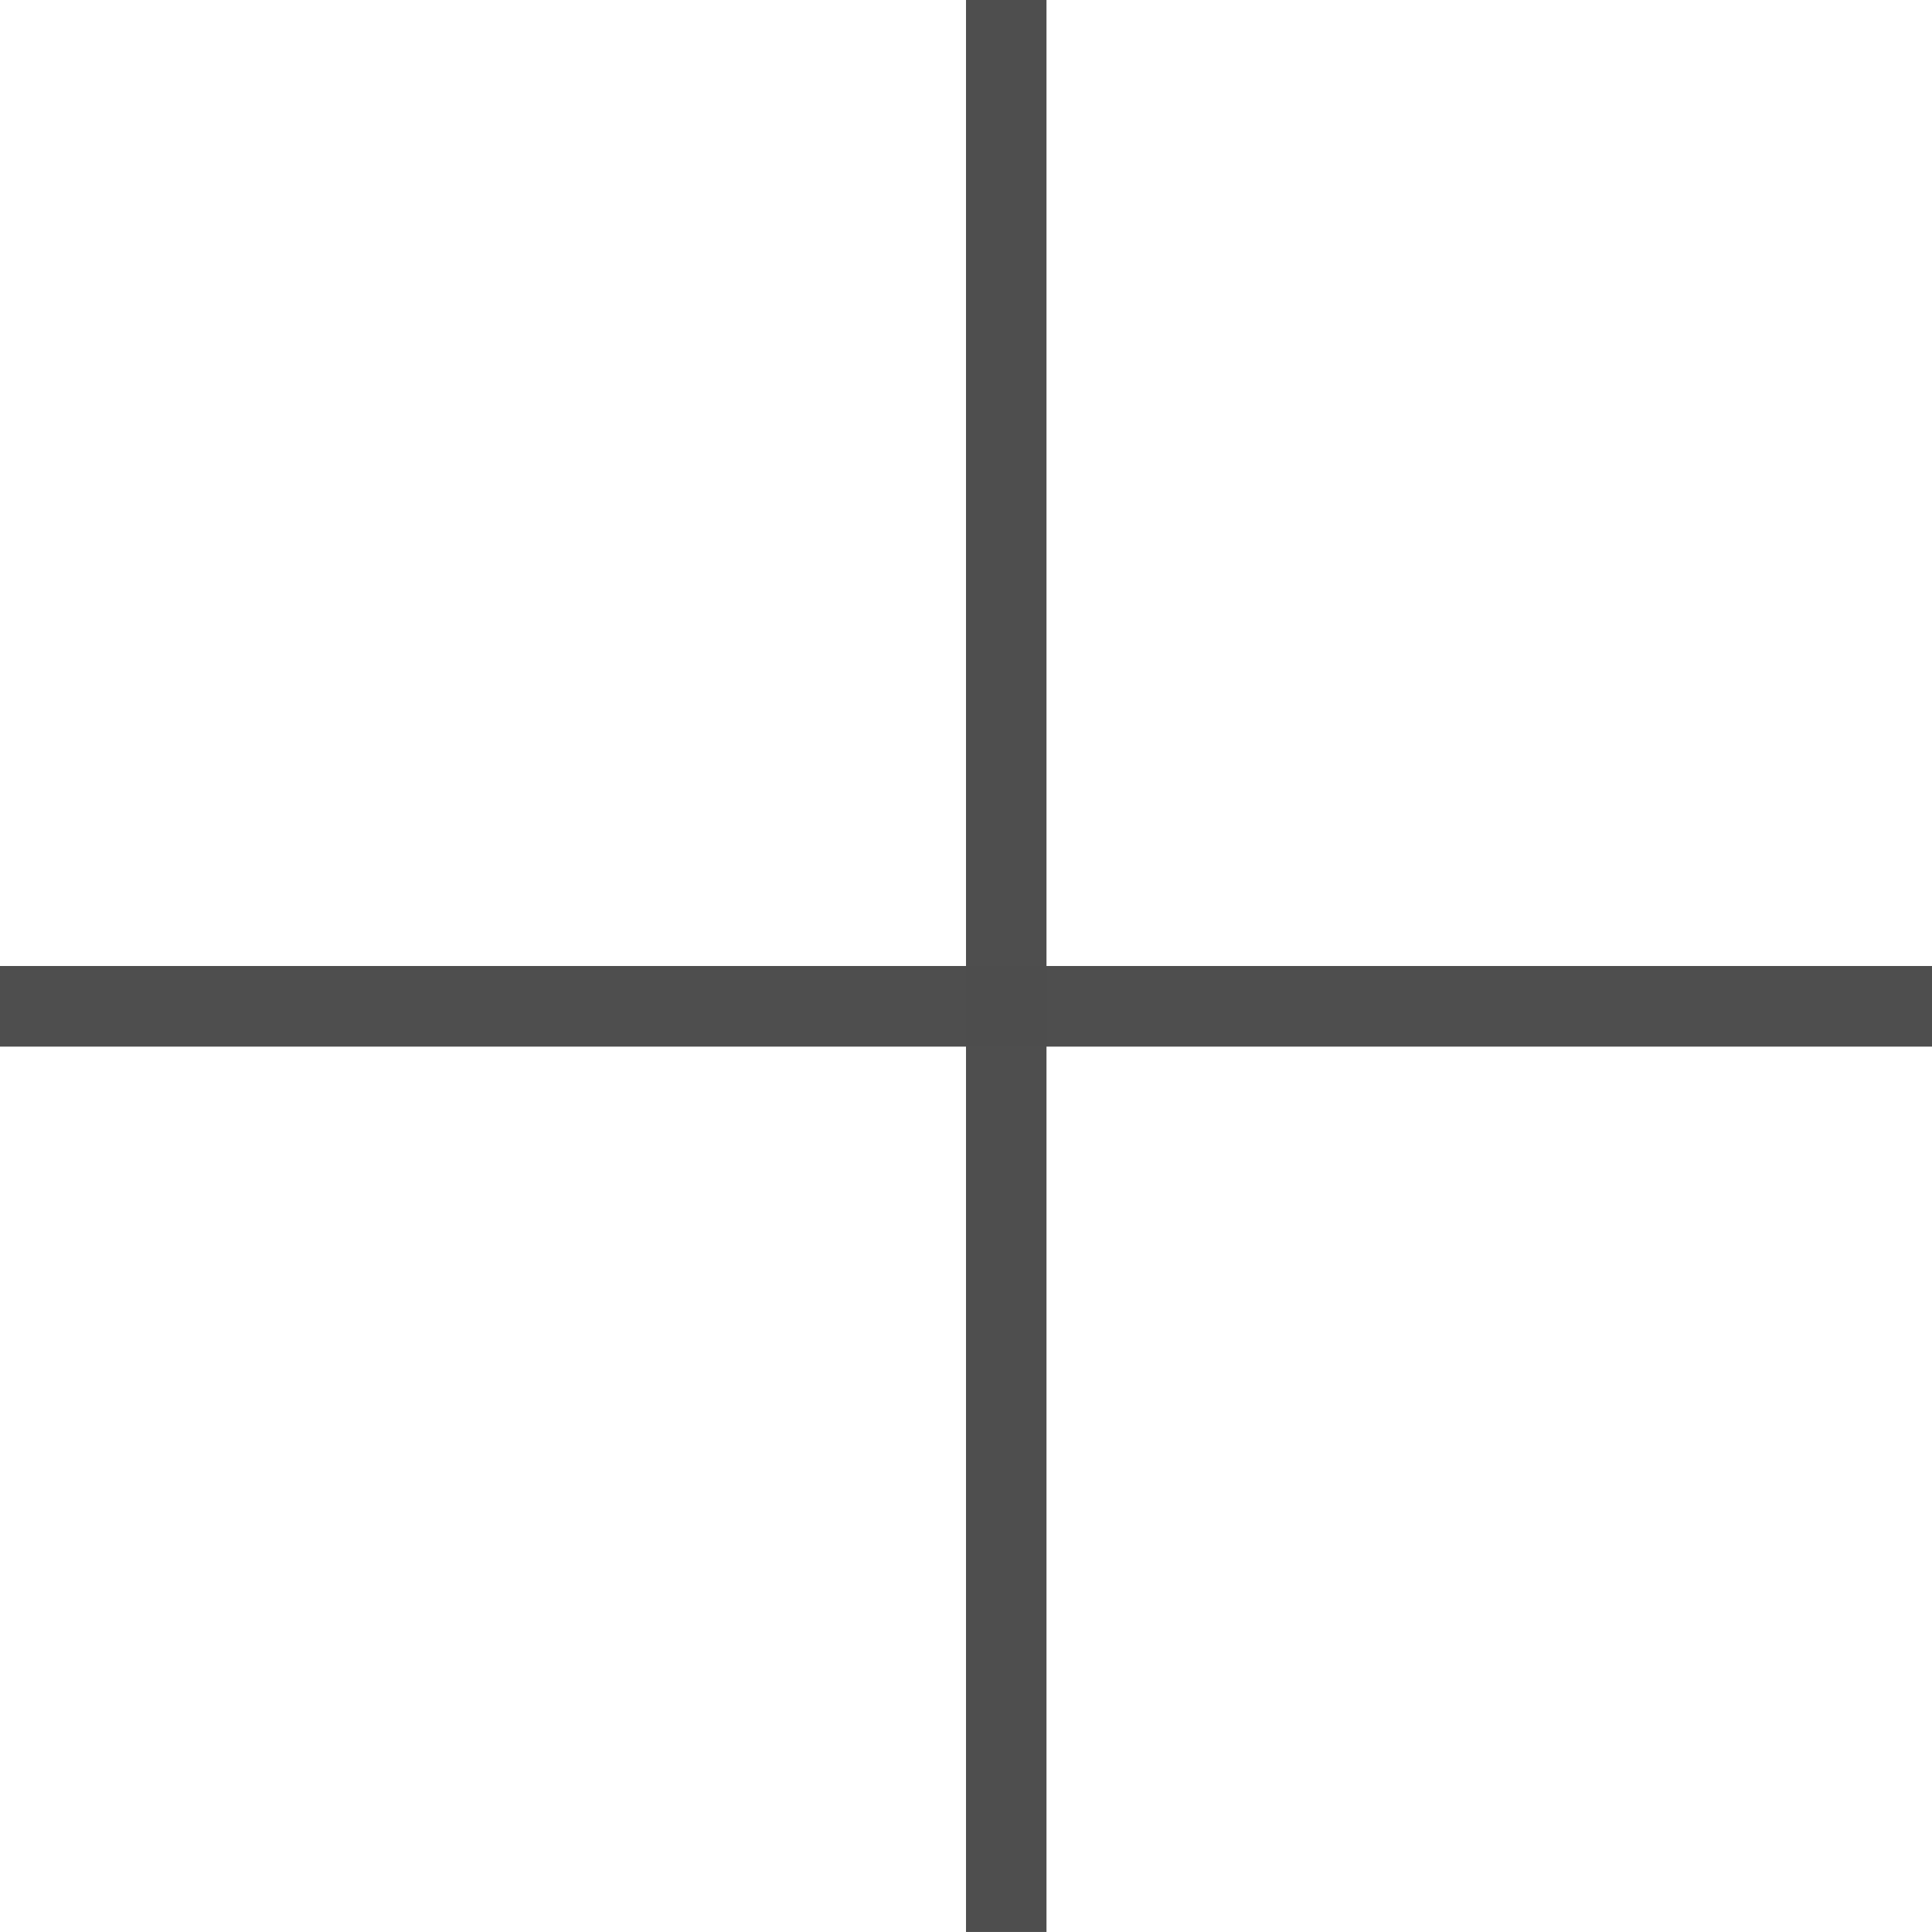
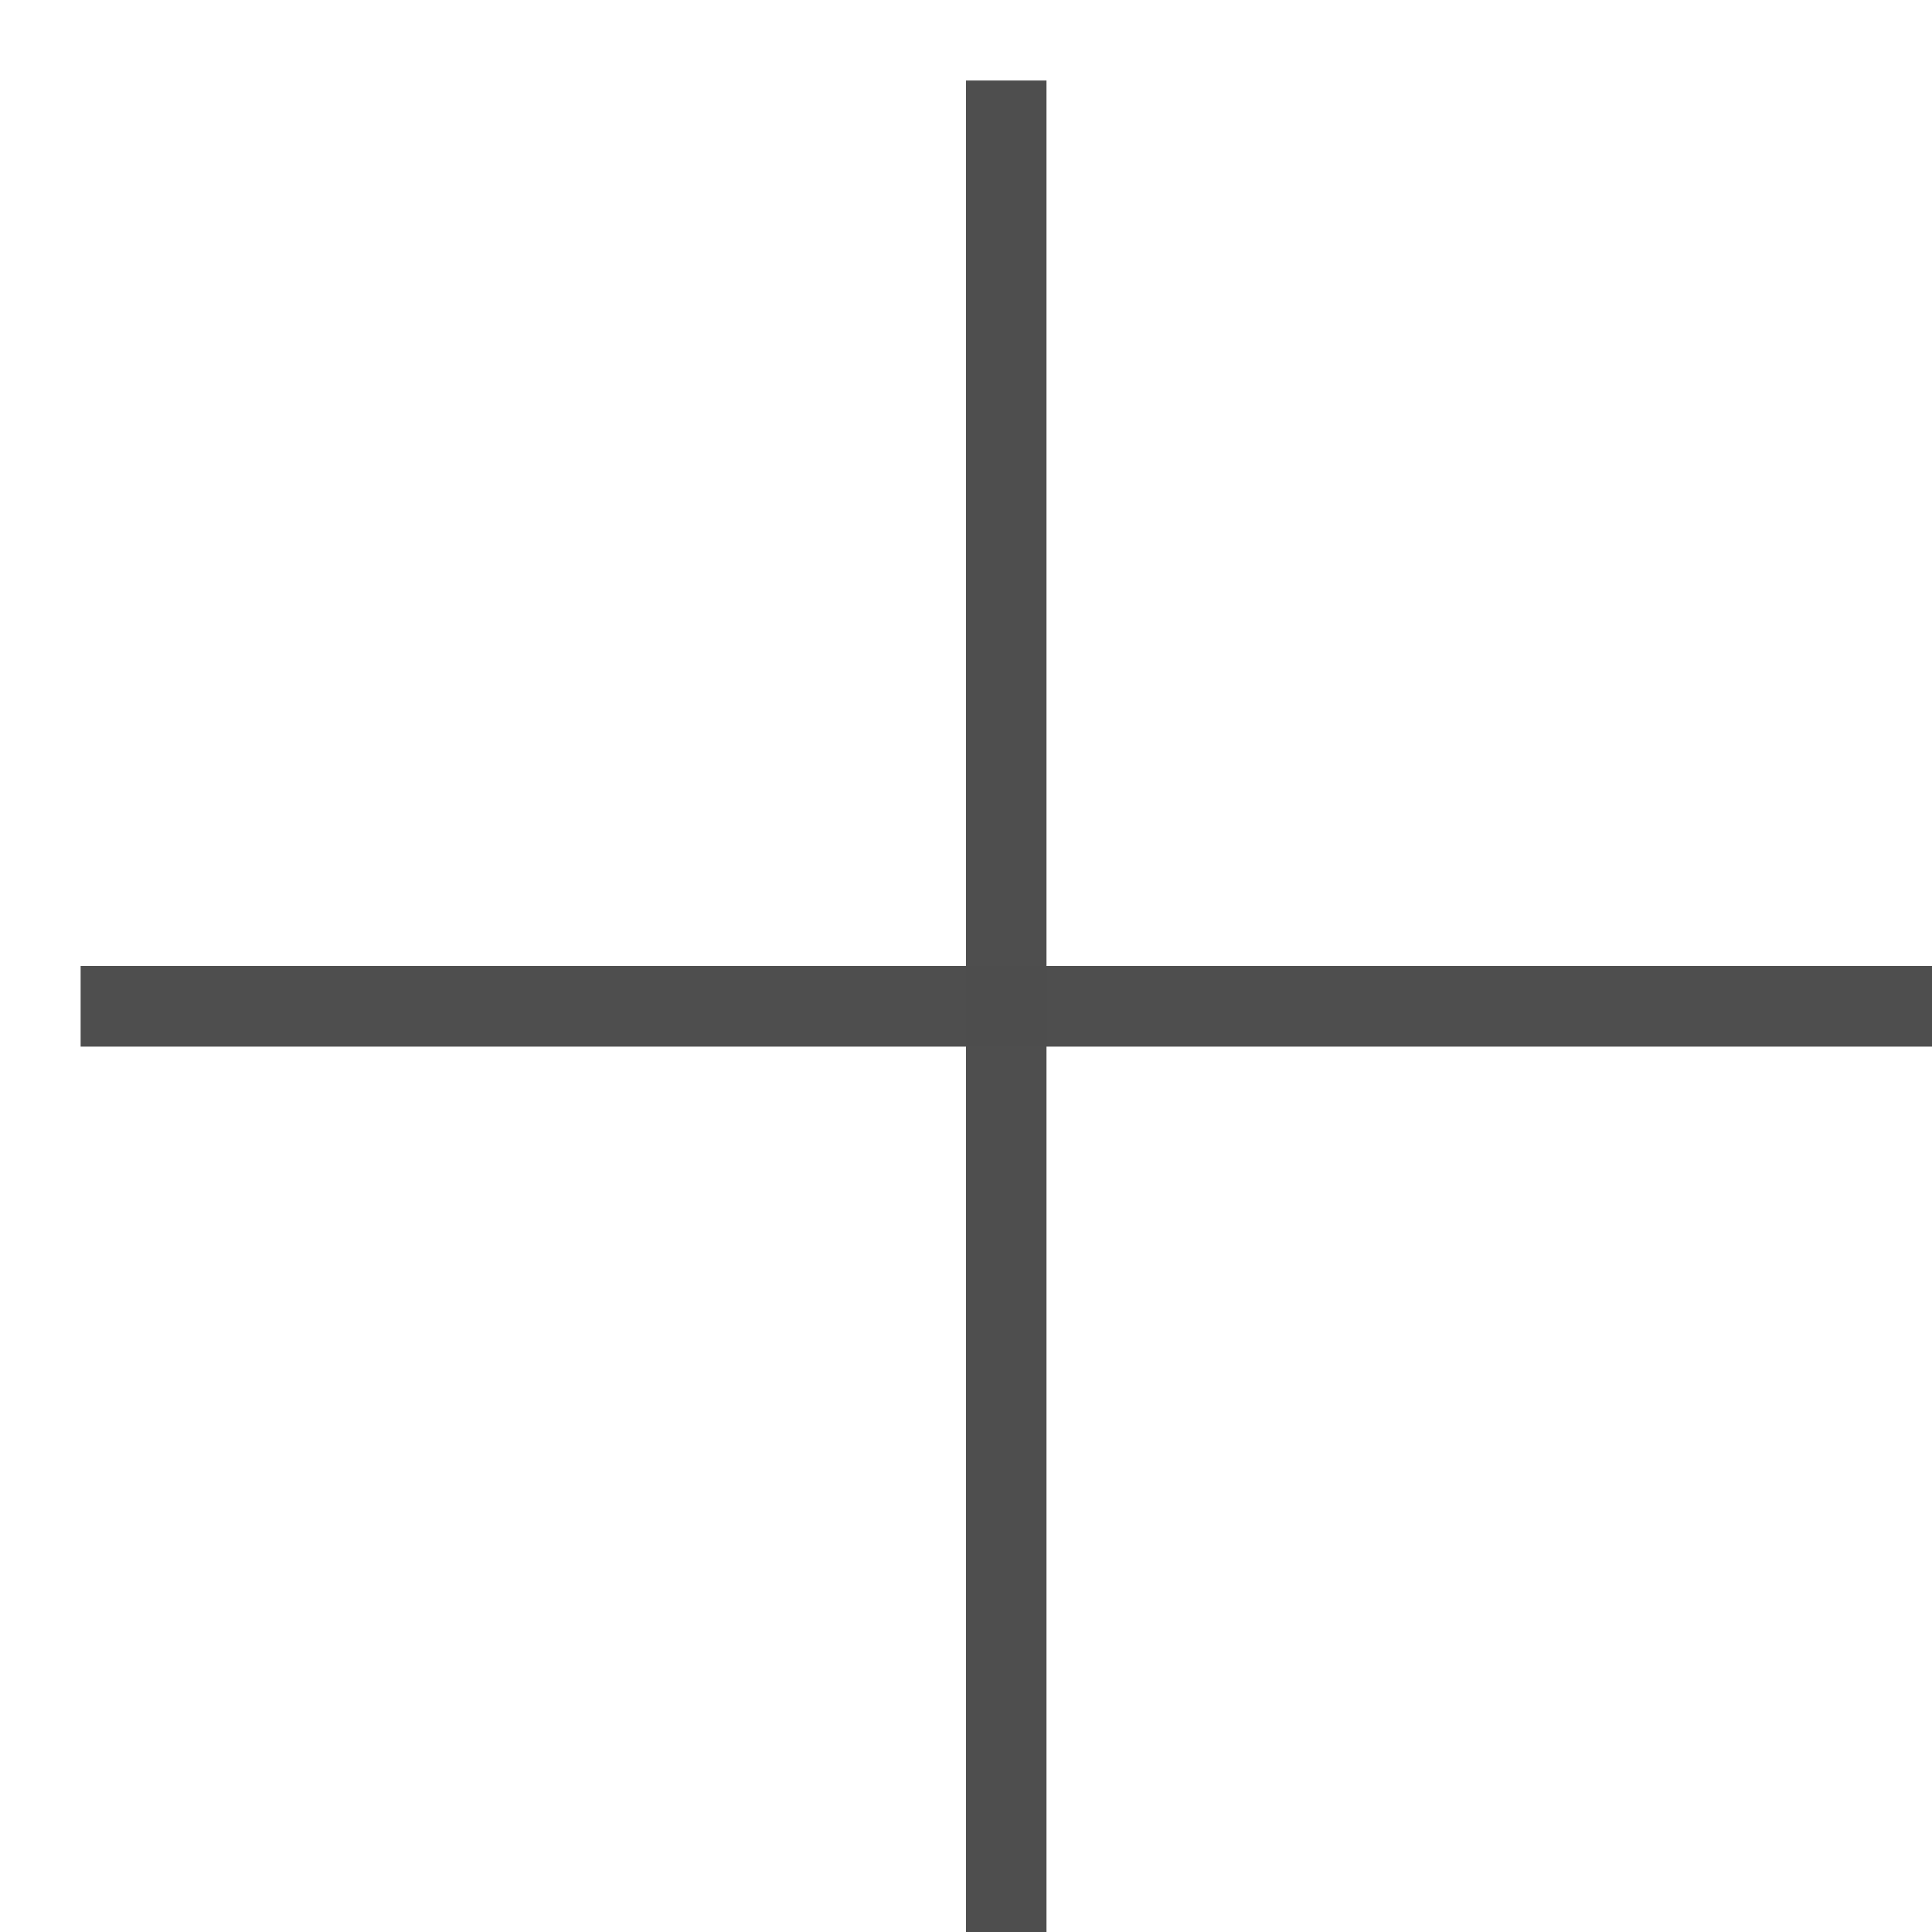
<svg xmlns="http://www.w3.org/2000/svg" height="24" viewBox="0 0 6.35 6.35" width="24">
  <g fill="#4d4d4d">
-     <path d="m0 3.175h6.35v.265h-6.35z" opacity=".99" />
-     <path d="m261.594 15.394h36.945v1.539h-36.945z" opacity=".99" transform="matrix(0 .171875 -.171875 0 6.085376 -44.9615)" />
+     <path d="m.265 3.175 6.085-0v.265l-6.085 0z" opacity=".99" />
+     <path d="m263.134 15.394 35.406-0v1.539l-35.406 0z" opacity=".99" transform="matrix(0 .171875 -.171875 0 6.085376 -44.9615)" />
  </g>
</svg>
